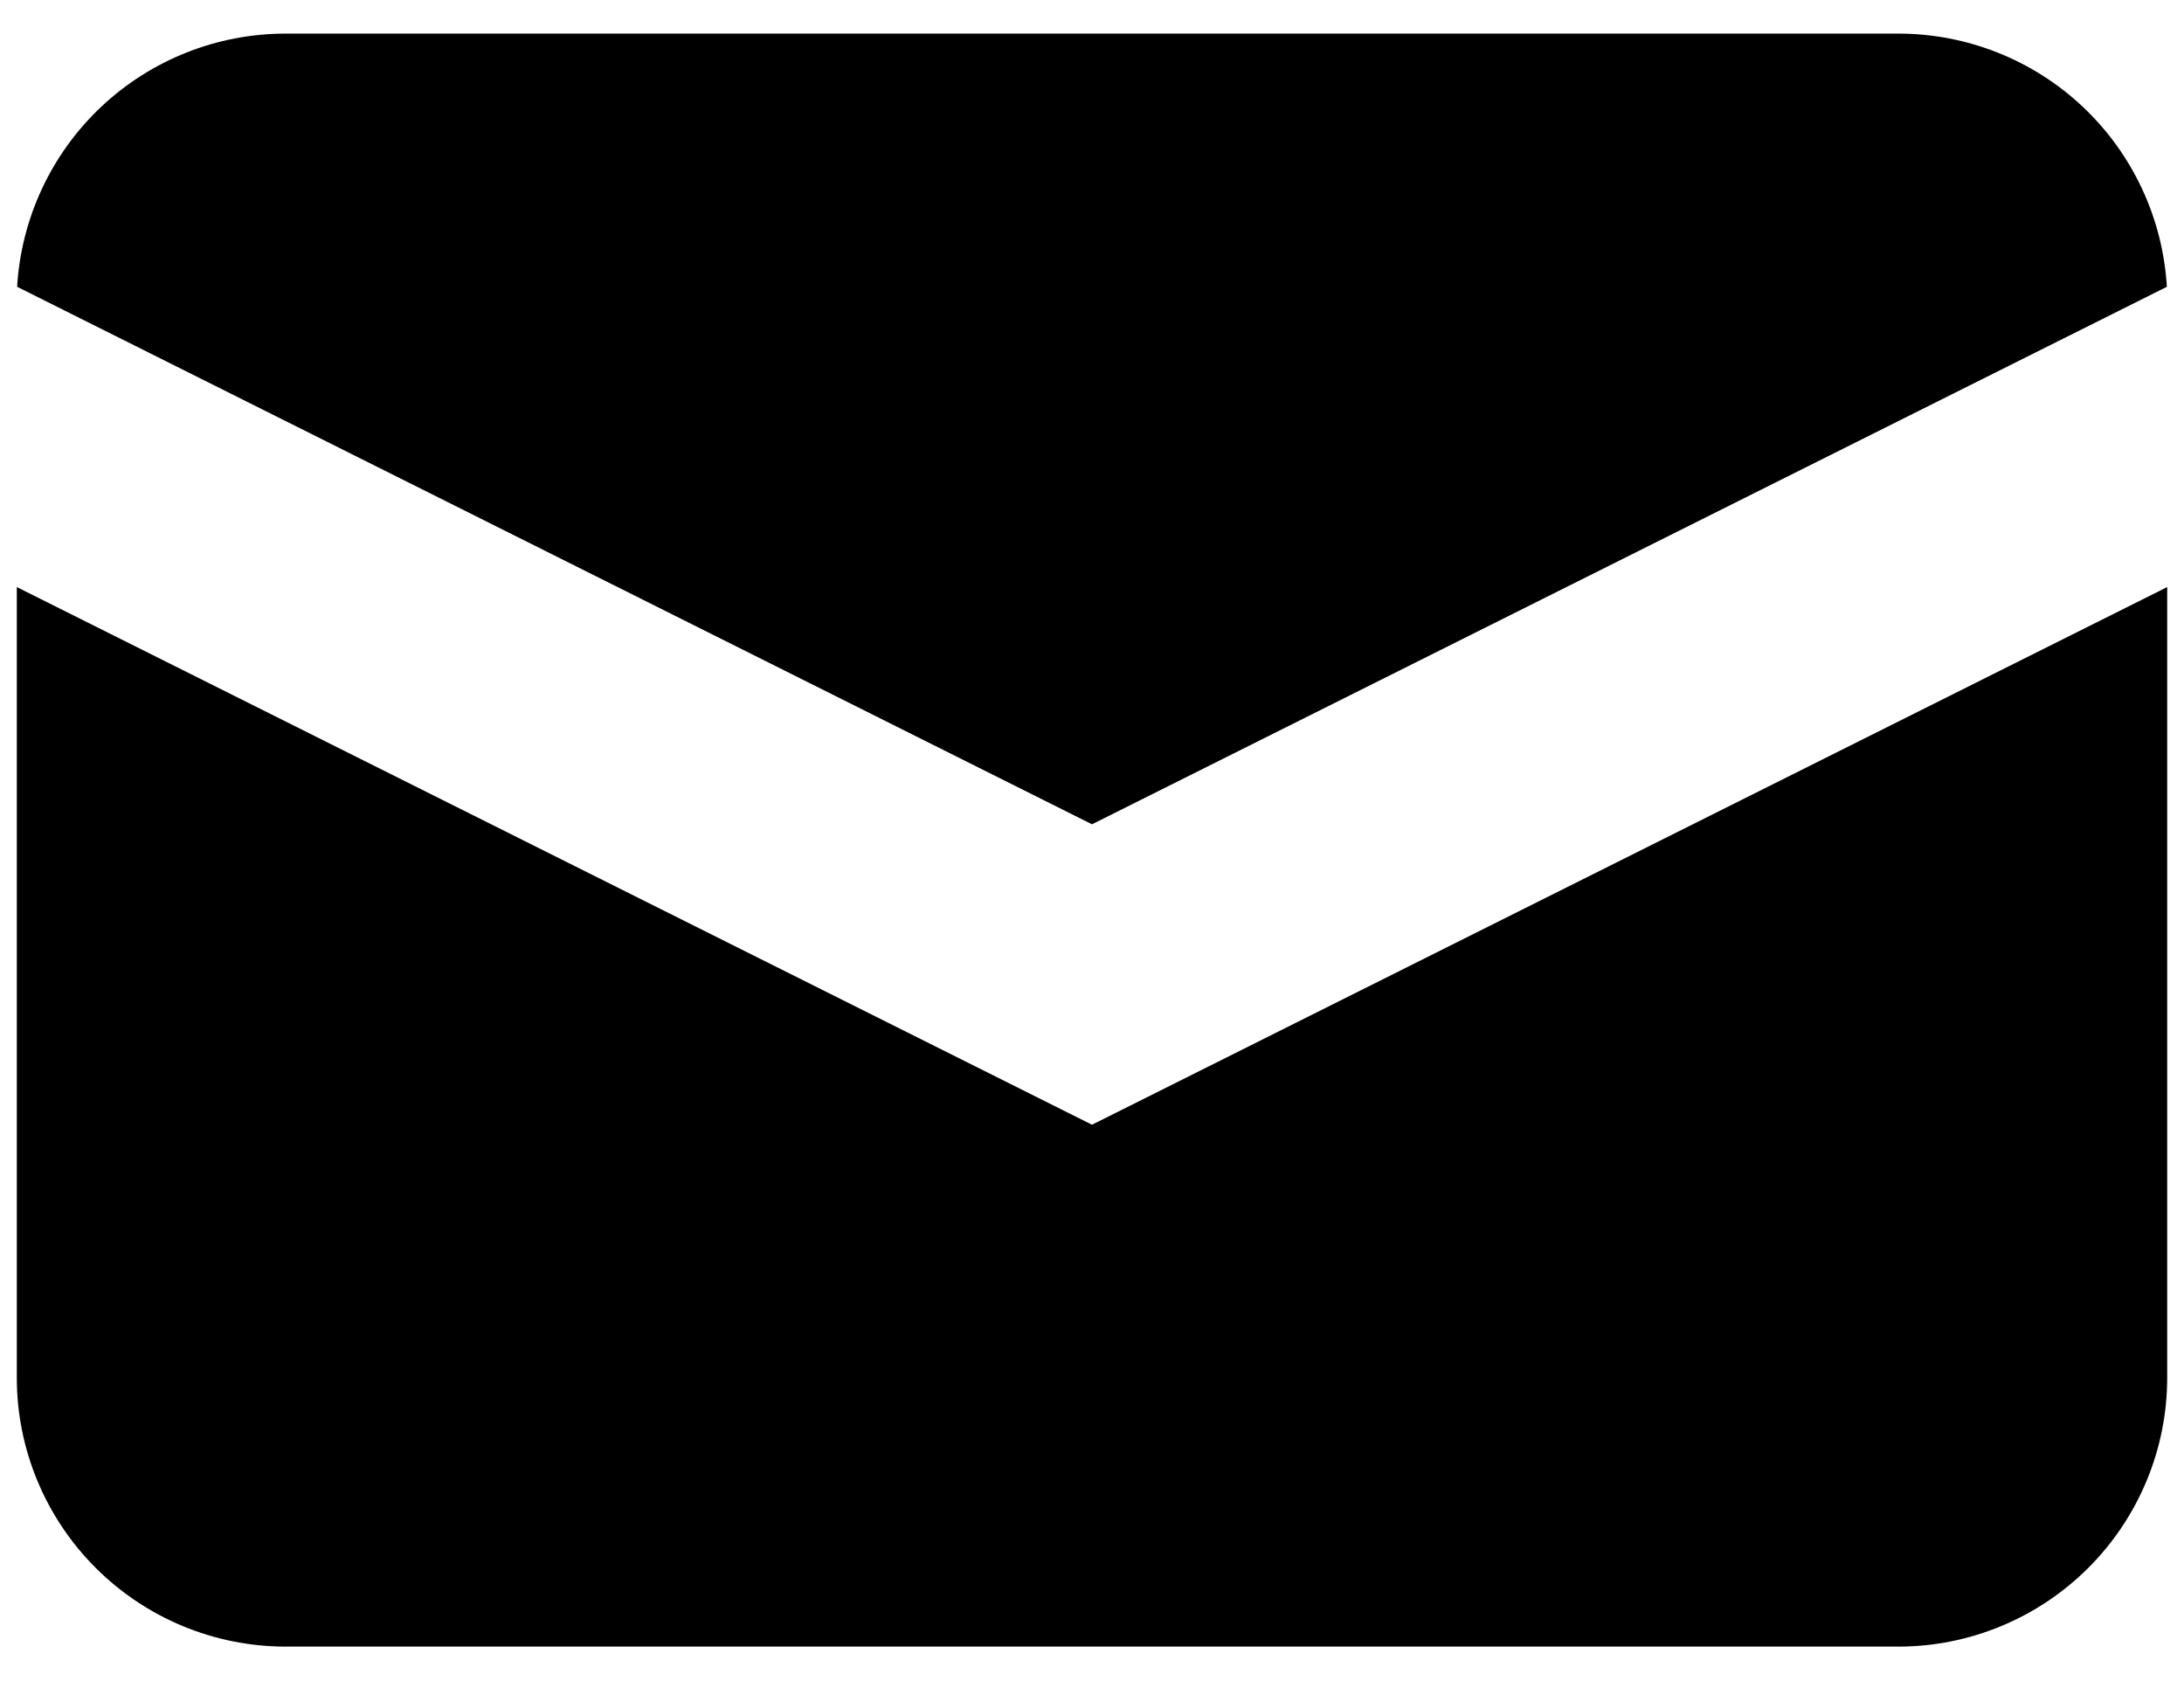
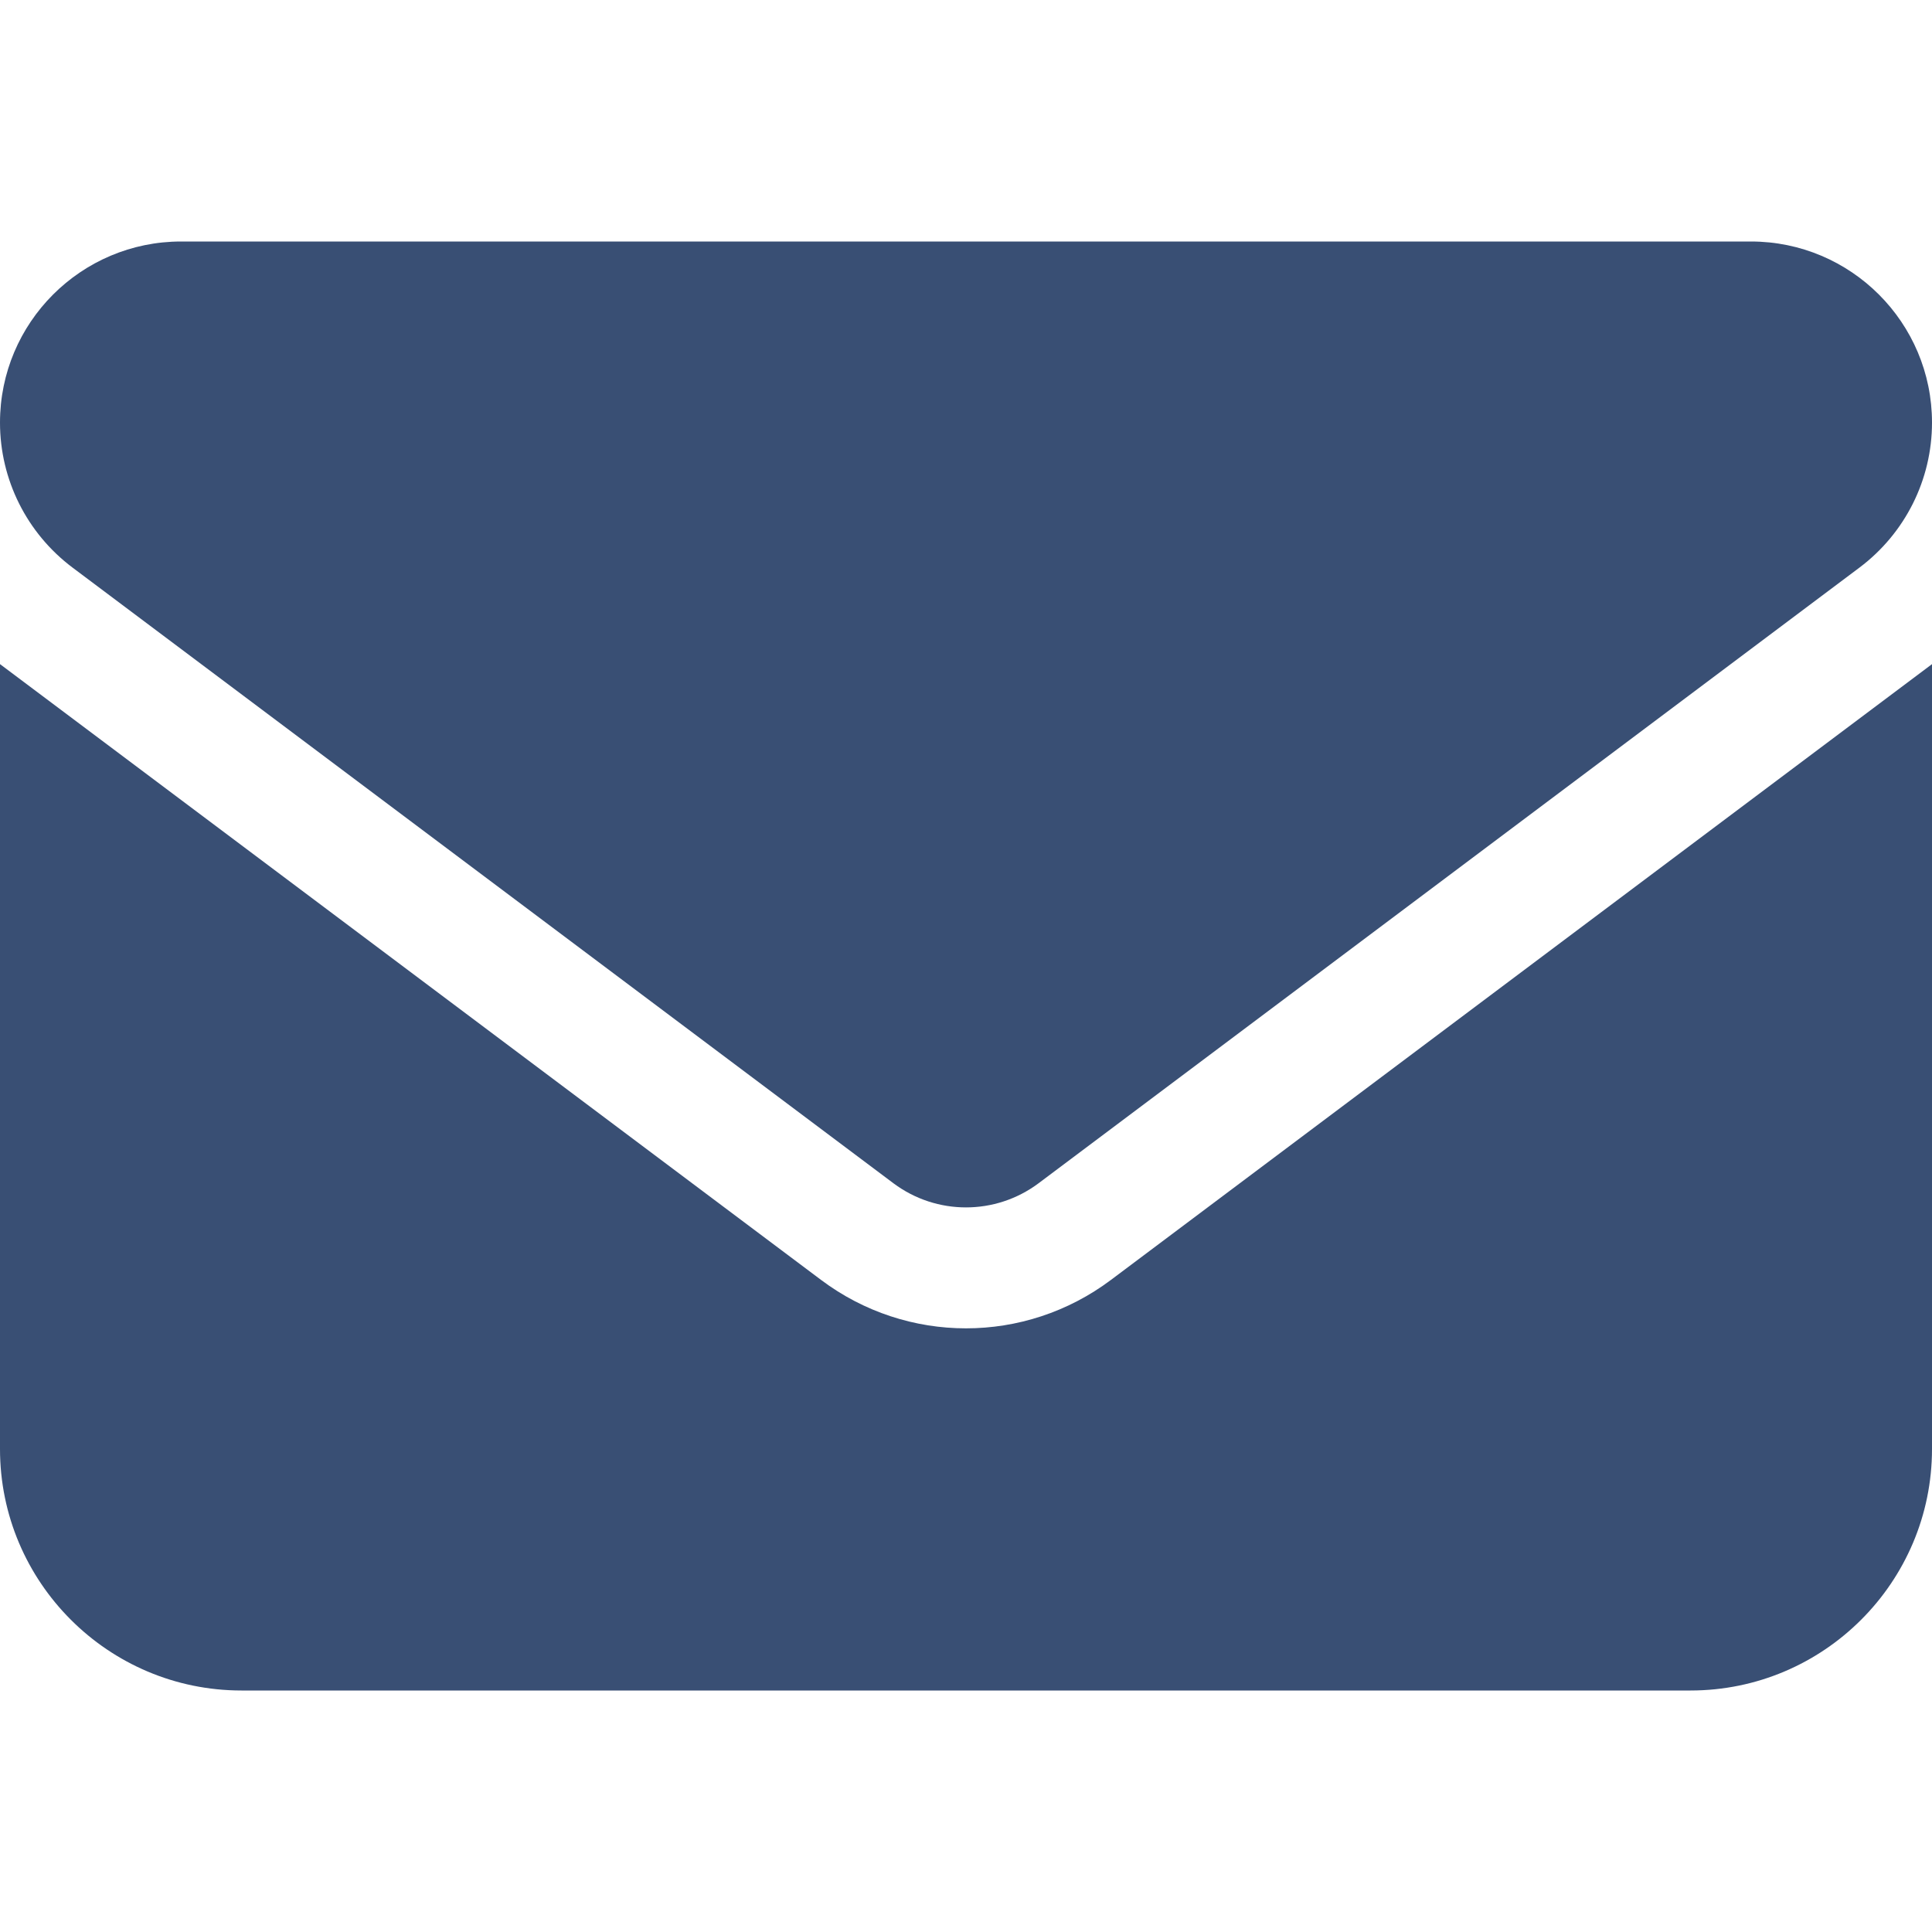
- <svg xmlns="http://www.w3.org/2000/svg" width="13" height="10" viewBox="0 0 13 10">
-   <path d="M0.102 1.707L6.5 4.906L12.898 1.707C12.874 1.3 12.695 0.916 12.398 0.636C12.101 0.356 11.708 0.2 11.3 0.2H1.7C1.292 0.2 0.899 0.356 0.602 0.636C0.305 0.916 0.126 1.3 0.102 1.707Z" />
-   <path d="M12.9 3.494L6.5 6.694L0.1 3.494V8.2C0.1 8.624 0.269 9.031 0.569 9.331C0.869 9.631 1.276 9.8 1.7 9.8H11.3C11.724 9.8 12.131 9.631 12.431 9.331C12.731 9.031 12.9 8.624 12.9 8.2V3.494Z" />
+ <svg xmlns="http://www.w3.org/2000/svg" height="1em" viewBox="0 0 512 512">
+   <style>svg{fill:#394f74}</style>
+   <path d="M48 64C21.5 64 0 85.5 0 112c0 15.1 7.1 29.3 19.2 38.4L236.8 313.6c11.4 8.5 27 8.5 38.4 0L492.8 150.4c12.1-9.1 19.2-23.3 19.2-38.4c0-26.5-21.5-48-48-48H48zM0 176V384c0 35.3 28.7 64 64 64H448c35.3 0 64-28.7 64-64V176L294.4 339.2c-22.8 17.1-54 17.1-76.8 0L0 176z" />
</svg>
